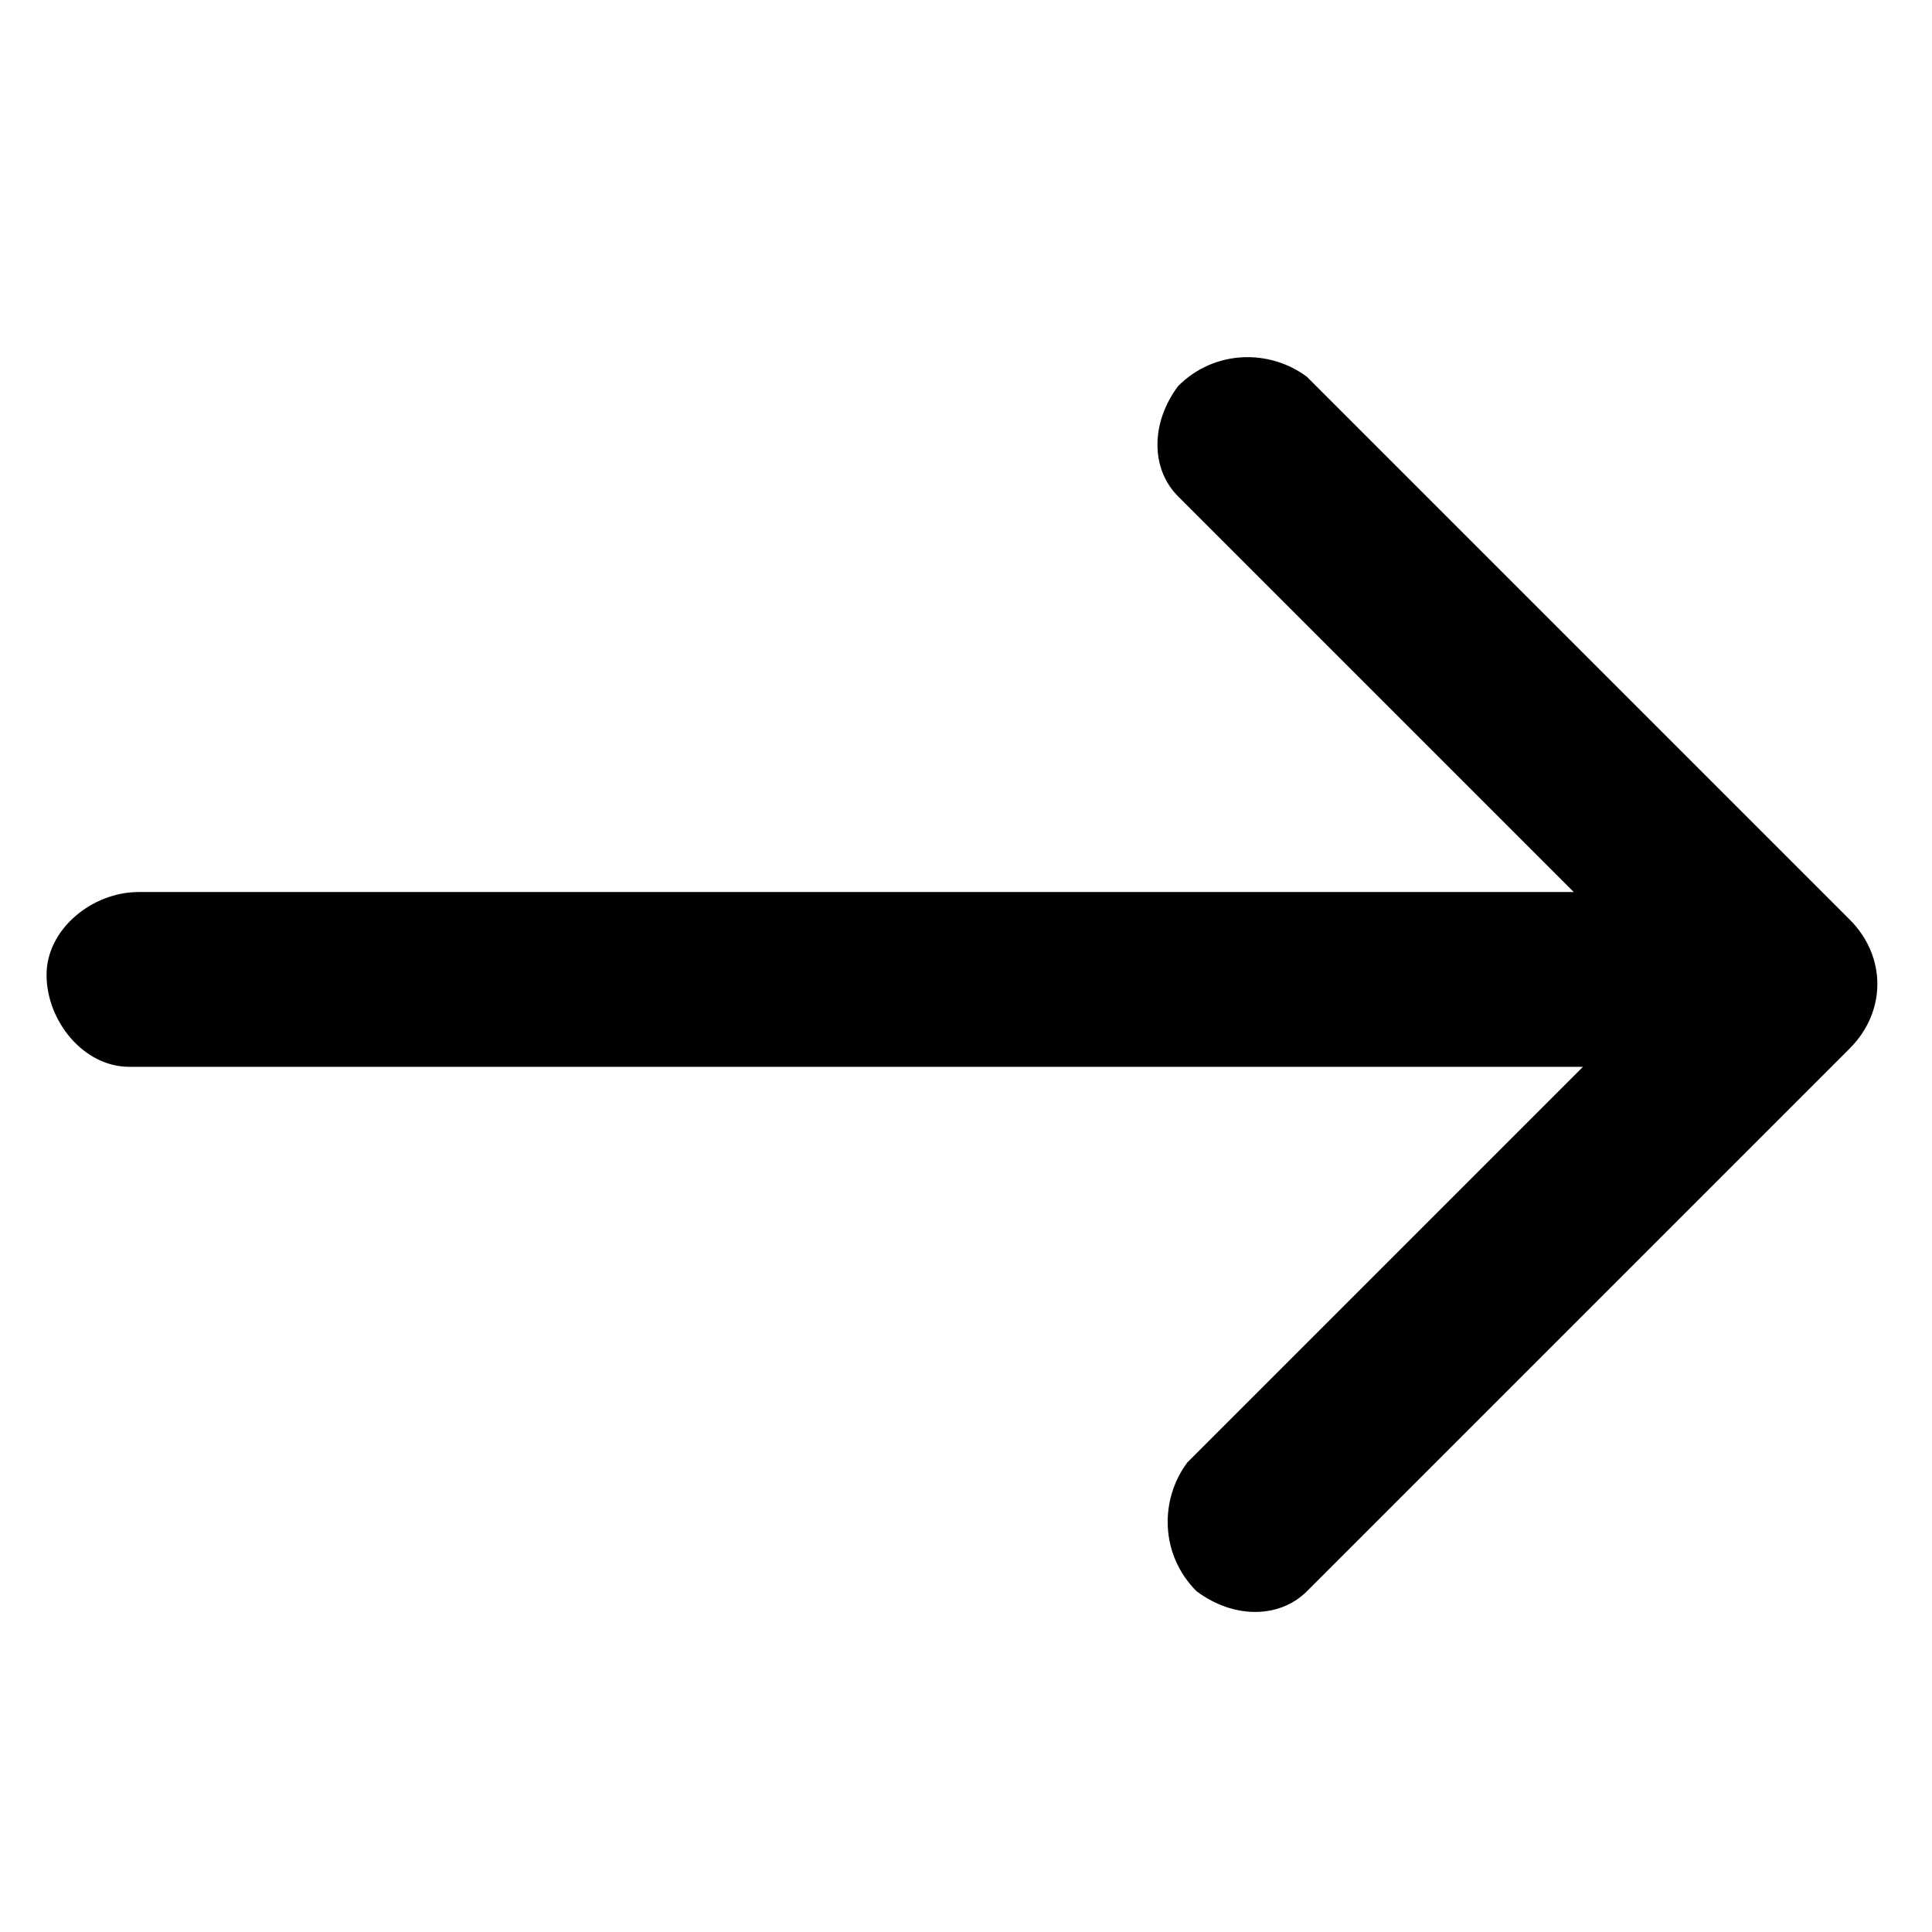
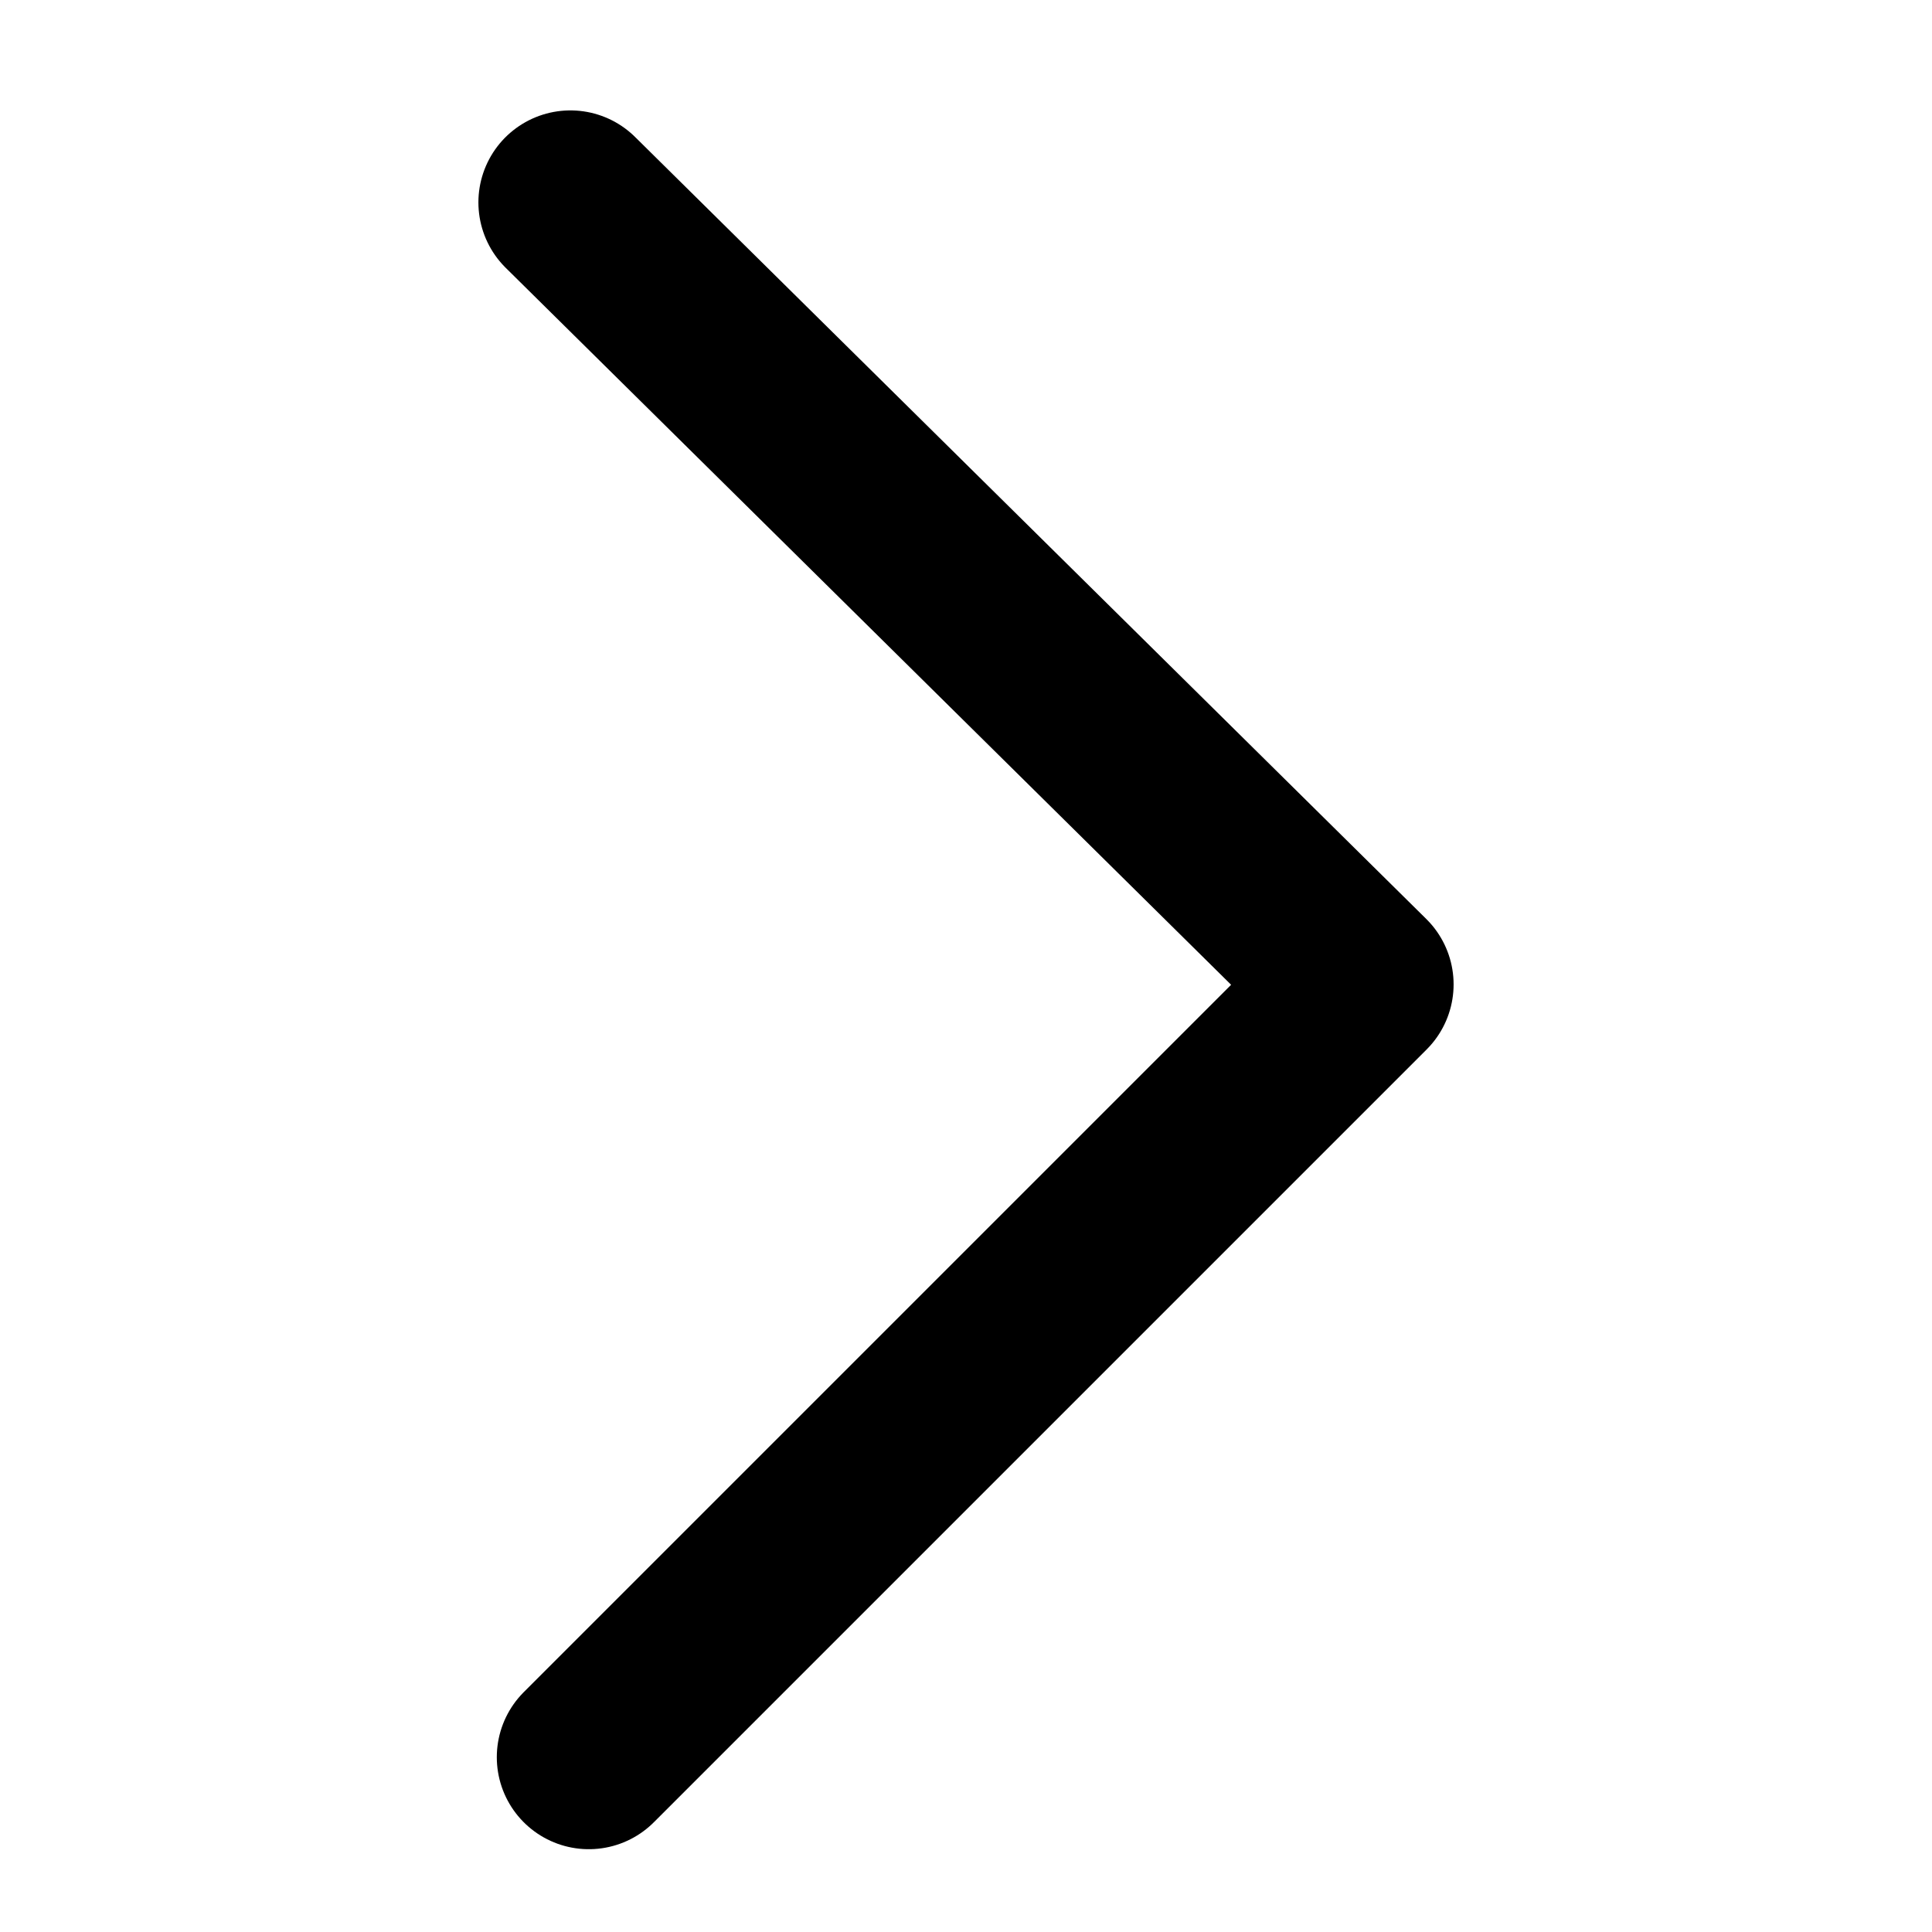
- <svg xmlns="http://www.w3.org/2000/svg" version="1.1" id="Calque_1" x="0px" y="0px" viewBox="0 0 21 21" style="enable-background:new 0 0 21 21;" xml:space="preserve">
+ <svg xmlns="http://www.w3.org/2000/svg" version="1.1" id="Calque_2" x="0px" y="0px" viewBox="0 0 21 21" style="enable-background:new 0 0 21 21;" xml:space="preserve">
  <style type="text/css">
- 	.st0{fill:none;}
+ 	.st0{fill:none;stroke:#000000;stroke-width:2;stroke-linecap:round;stroke-linejoin:round;stroke-miterlimit:10;}
</style>
-   <g id="Group_1" transform="translate(235 259) rotate(180)">
-     <rect id="Rectangle_1" x="214" y="238" class="st0" width="21" height="21" />
-     <g id="back" transform="translate(214.494 165.504)">
-       <path id="Path_1" d="M19,81.9H3.3l4.3-4.3c0.3-0.4,0.3-1-0.1-1.4c-0.4-0.3-0.9-0.3-1.2,0l-5.9,5.9c-0.4,0.4-0.4,1,0,1.4l5.9,5.9    c0.4,0.3,1,0.3,1.4-0.1c0.3-0.4,0.3-0.9,0-1.2l-4.3-4.3H19c0.5,0,1-0.4,1-0.9c0-0.5-0.4-1-0.9-1C19.1,81.9,19,81.9,19,81.9z" />
-     </g>
+   <g>
+     <polyline class="st0" points="6.2,2.2 14.8,10.7 6.4,19.1  " />
  </g>
</svg>
